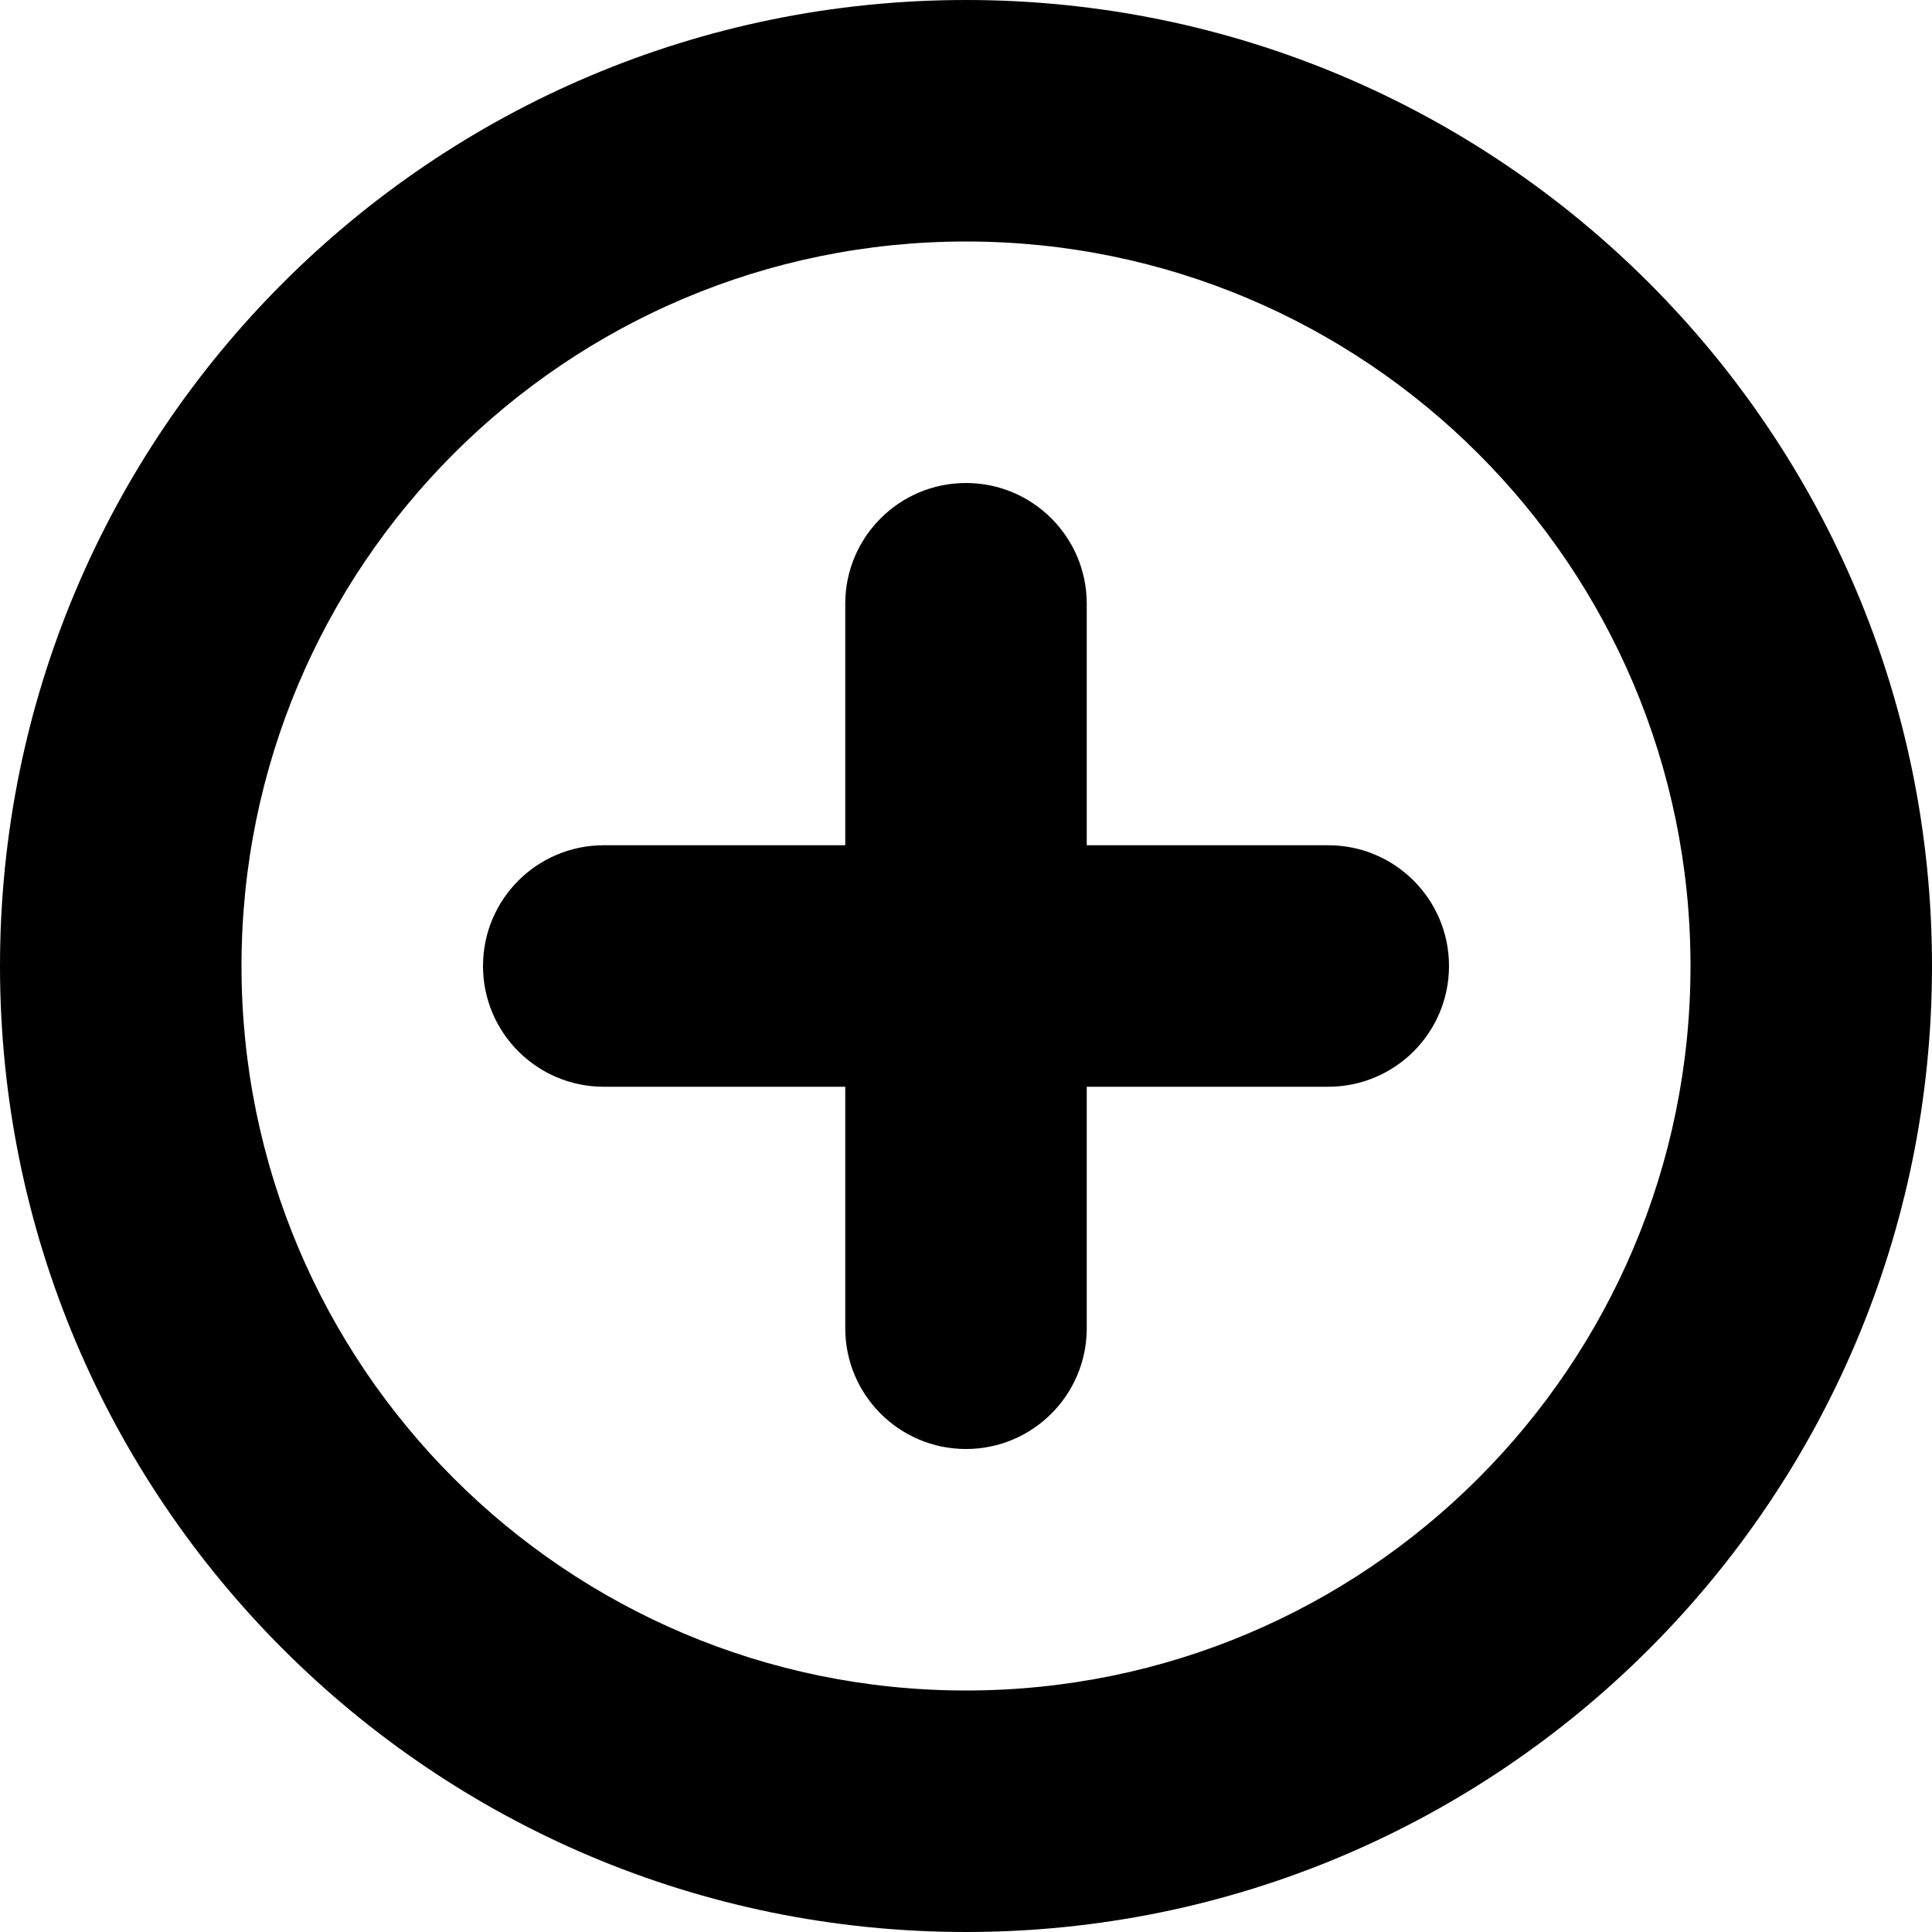
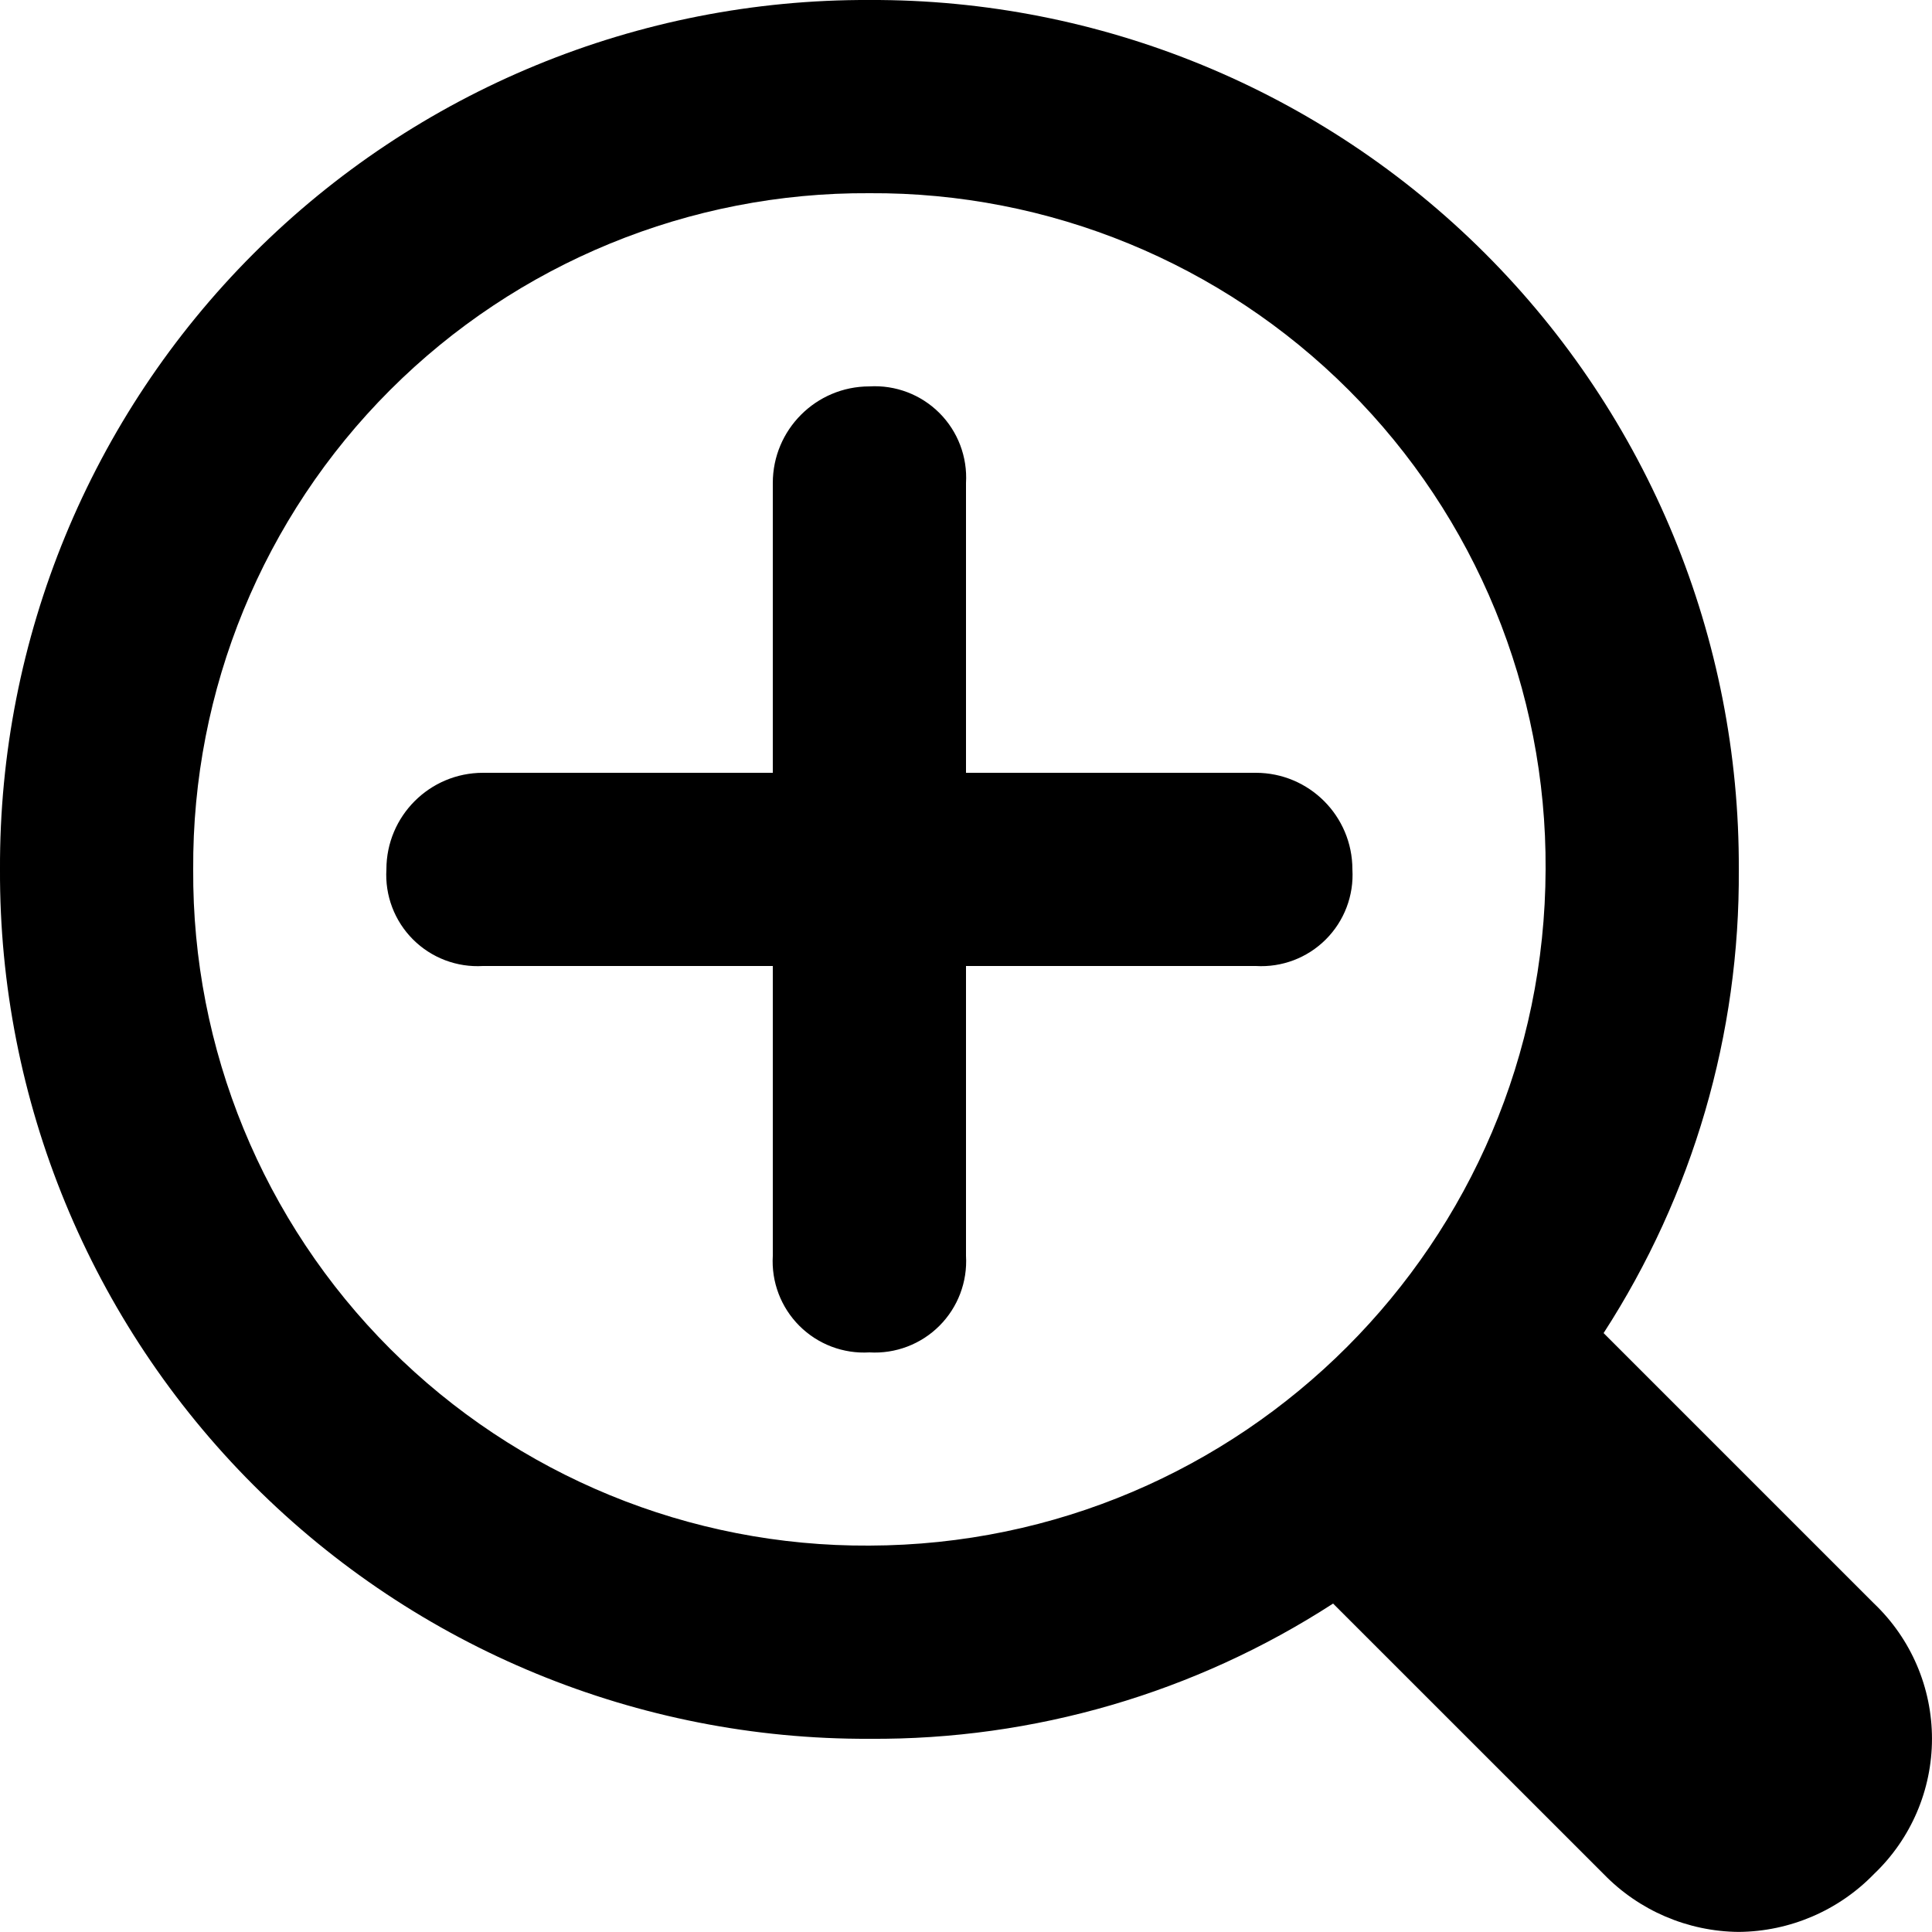
- <svg xmlns="http://www.w3.org/2000/svg" viewBox="0 0 96 96">
-   <path d="M4780,5623a48,48,0,1,1,48,48A48,48,0,0,1,4780,5623Zm12,0a36,36,0,1,0,36-36A36,36,0,0,0,4792,5623Zm30,18v-12h-12a6,6,0,0,1,0-12h12v-12a6,6,0,0,1,12,0v12h12a6,6,0,1,1,0,12h-12v12a6,6,0,1,1-12,0Z" transform="translate(-4780 -5575)" />
+ <svg xmlns="http://www.w3.org/2000/svg" viewBox="0 0 48 48">
+   <path d="M2699.841-4752.441l-6.721-6.719a20.918,20.918,0,0,1-11.52,3.36,21.511,21.511,0,0,1-21.6-21.6,21.511,21.511,0,0,1,21.6-21.6,21.51,21.51,0,0,1,21.6,21.6,20.931,20.931,0,0,1-3.359,11.52l6.719,6.719a4.64,4.64,0,0,1,0,6.719,4.736,4.736,0,0,1-3.36,1.44A4.733,4.733,0,0,1,2699.841-4752.441ZM2664.8-4777.4a16.7,16.7,0,0,0,16.8,16.8,16.849,16.849,0,0,0,16.8-16.8,16.7,16.7,0,0,0-16.8-16.8A16.7,16.7,0,0,0,2664.8-4777.4Zm14.4,9.6v-7.2H2672a2.268,2.268,0,0,1-2.4-2.4,2.4,2.4,0,0,1,2.4-2.4h7.2v-7.2a2.4,2.4,0,0,1,2.4-2.4,2.269,2.269,0,0,1,2.4,2.4v7.2h7.2a2.4,2.4,0,0,1,2.4,2.4,2.268,2.268,0,0,1-2.4,2.4H2684v7.2a2.269,2.269,0,0,1-2.4,2.4A2.268,2.268,0,0,1,2679.2-4767.8Z" transform="translate(-2660 4799)" />
</svg>
